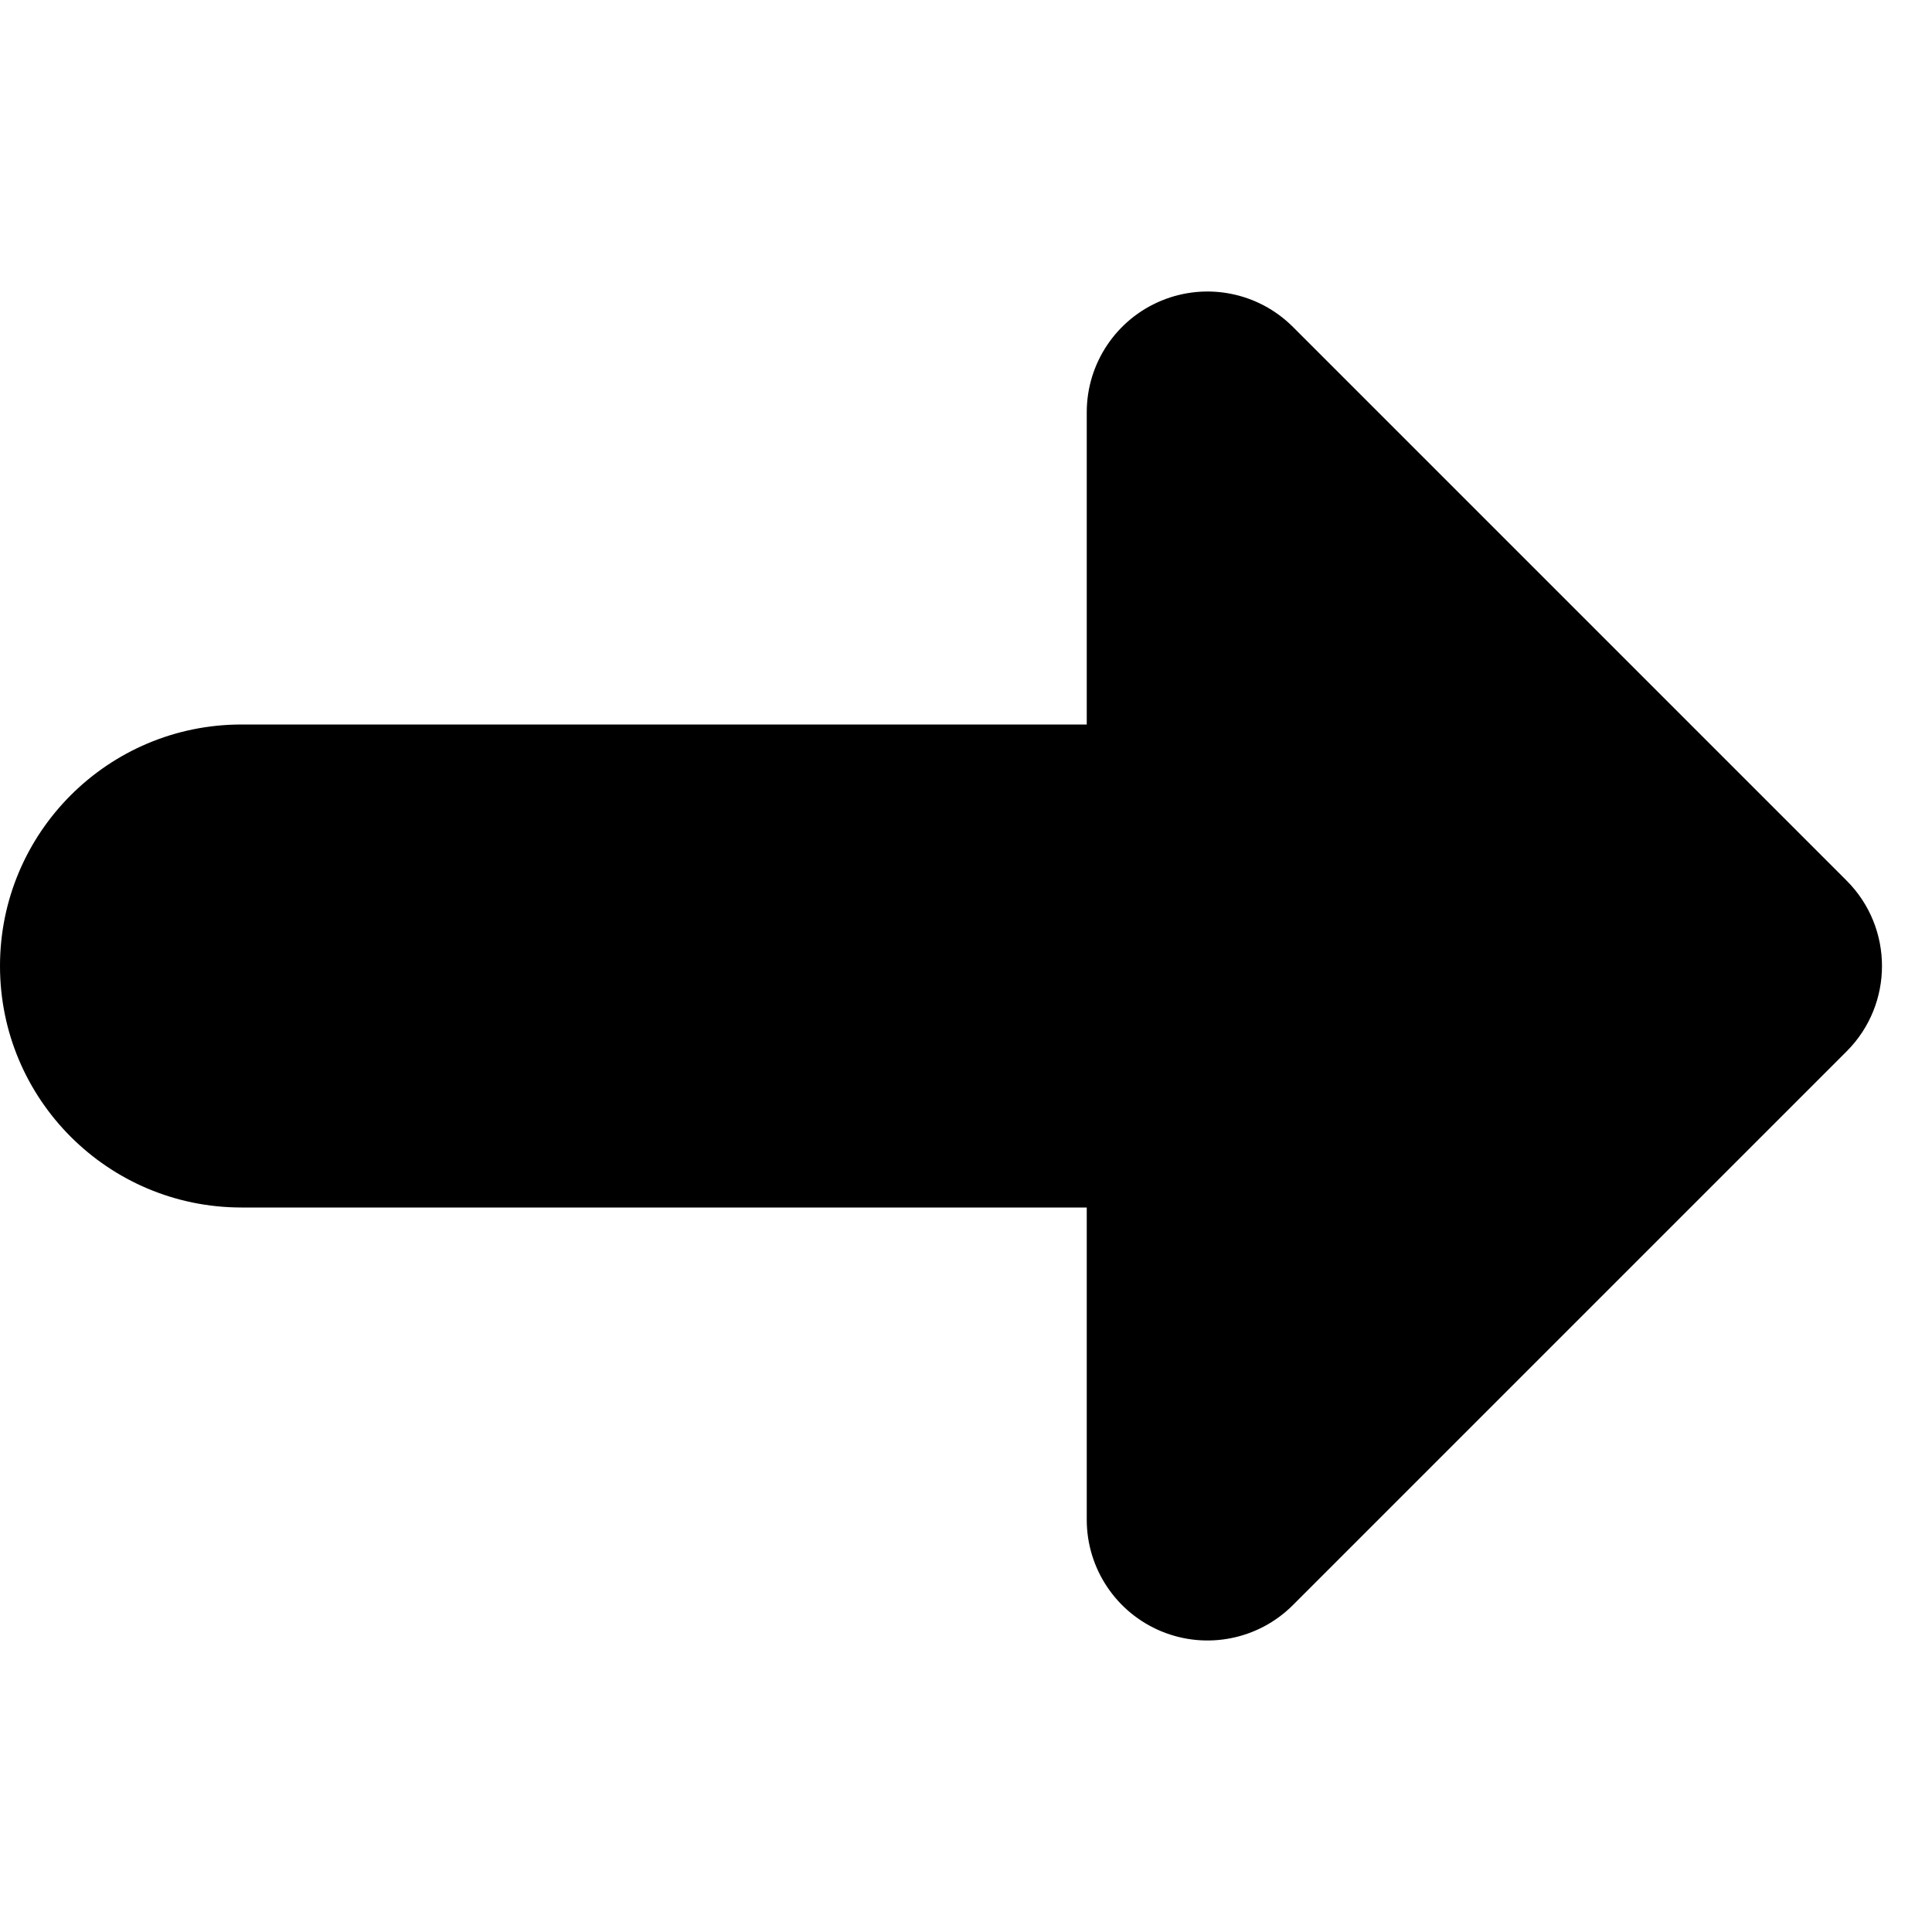
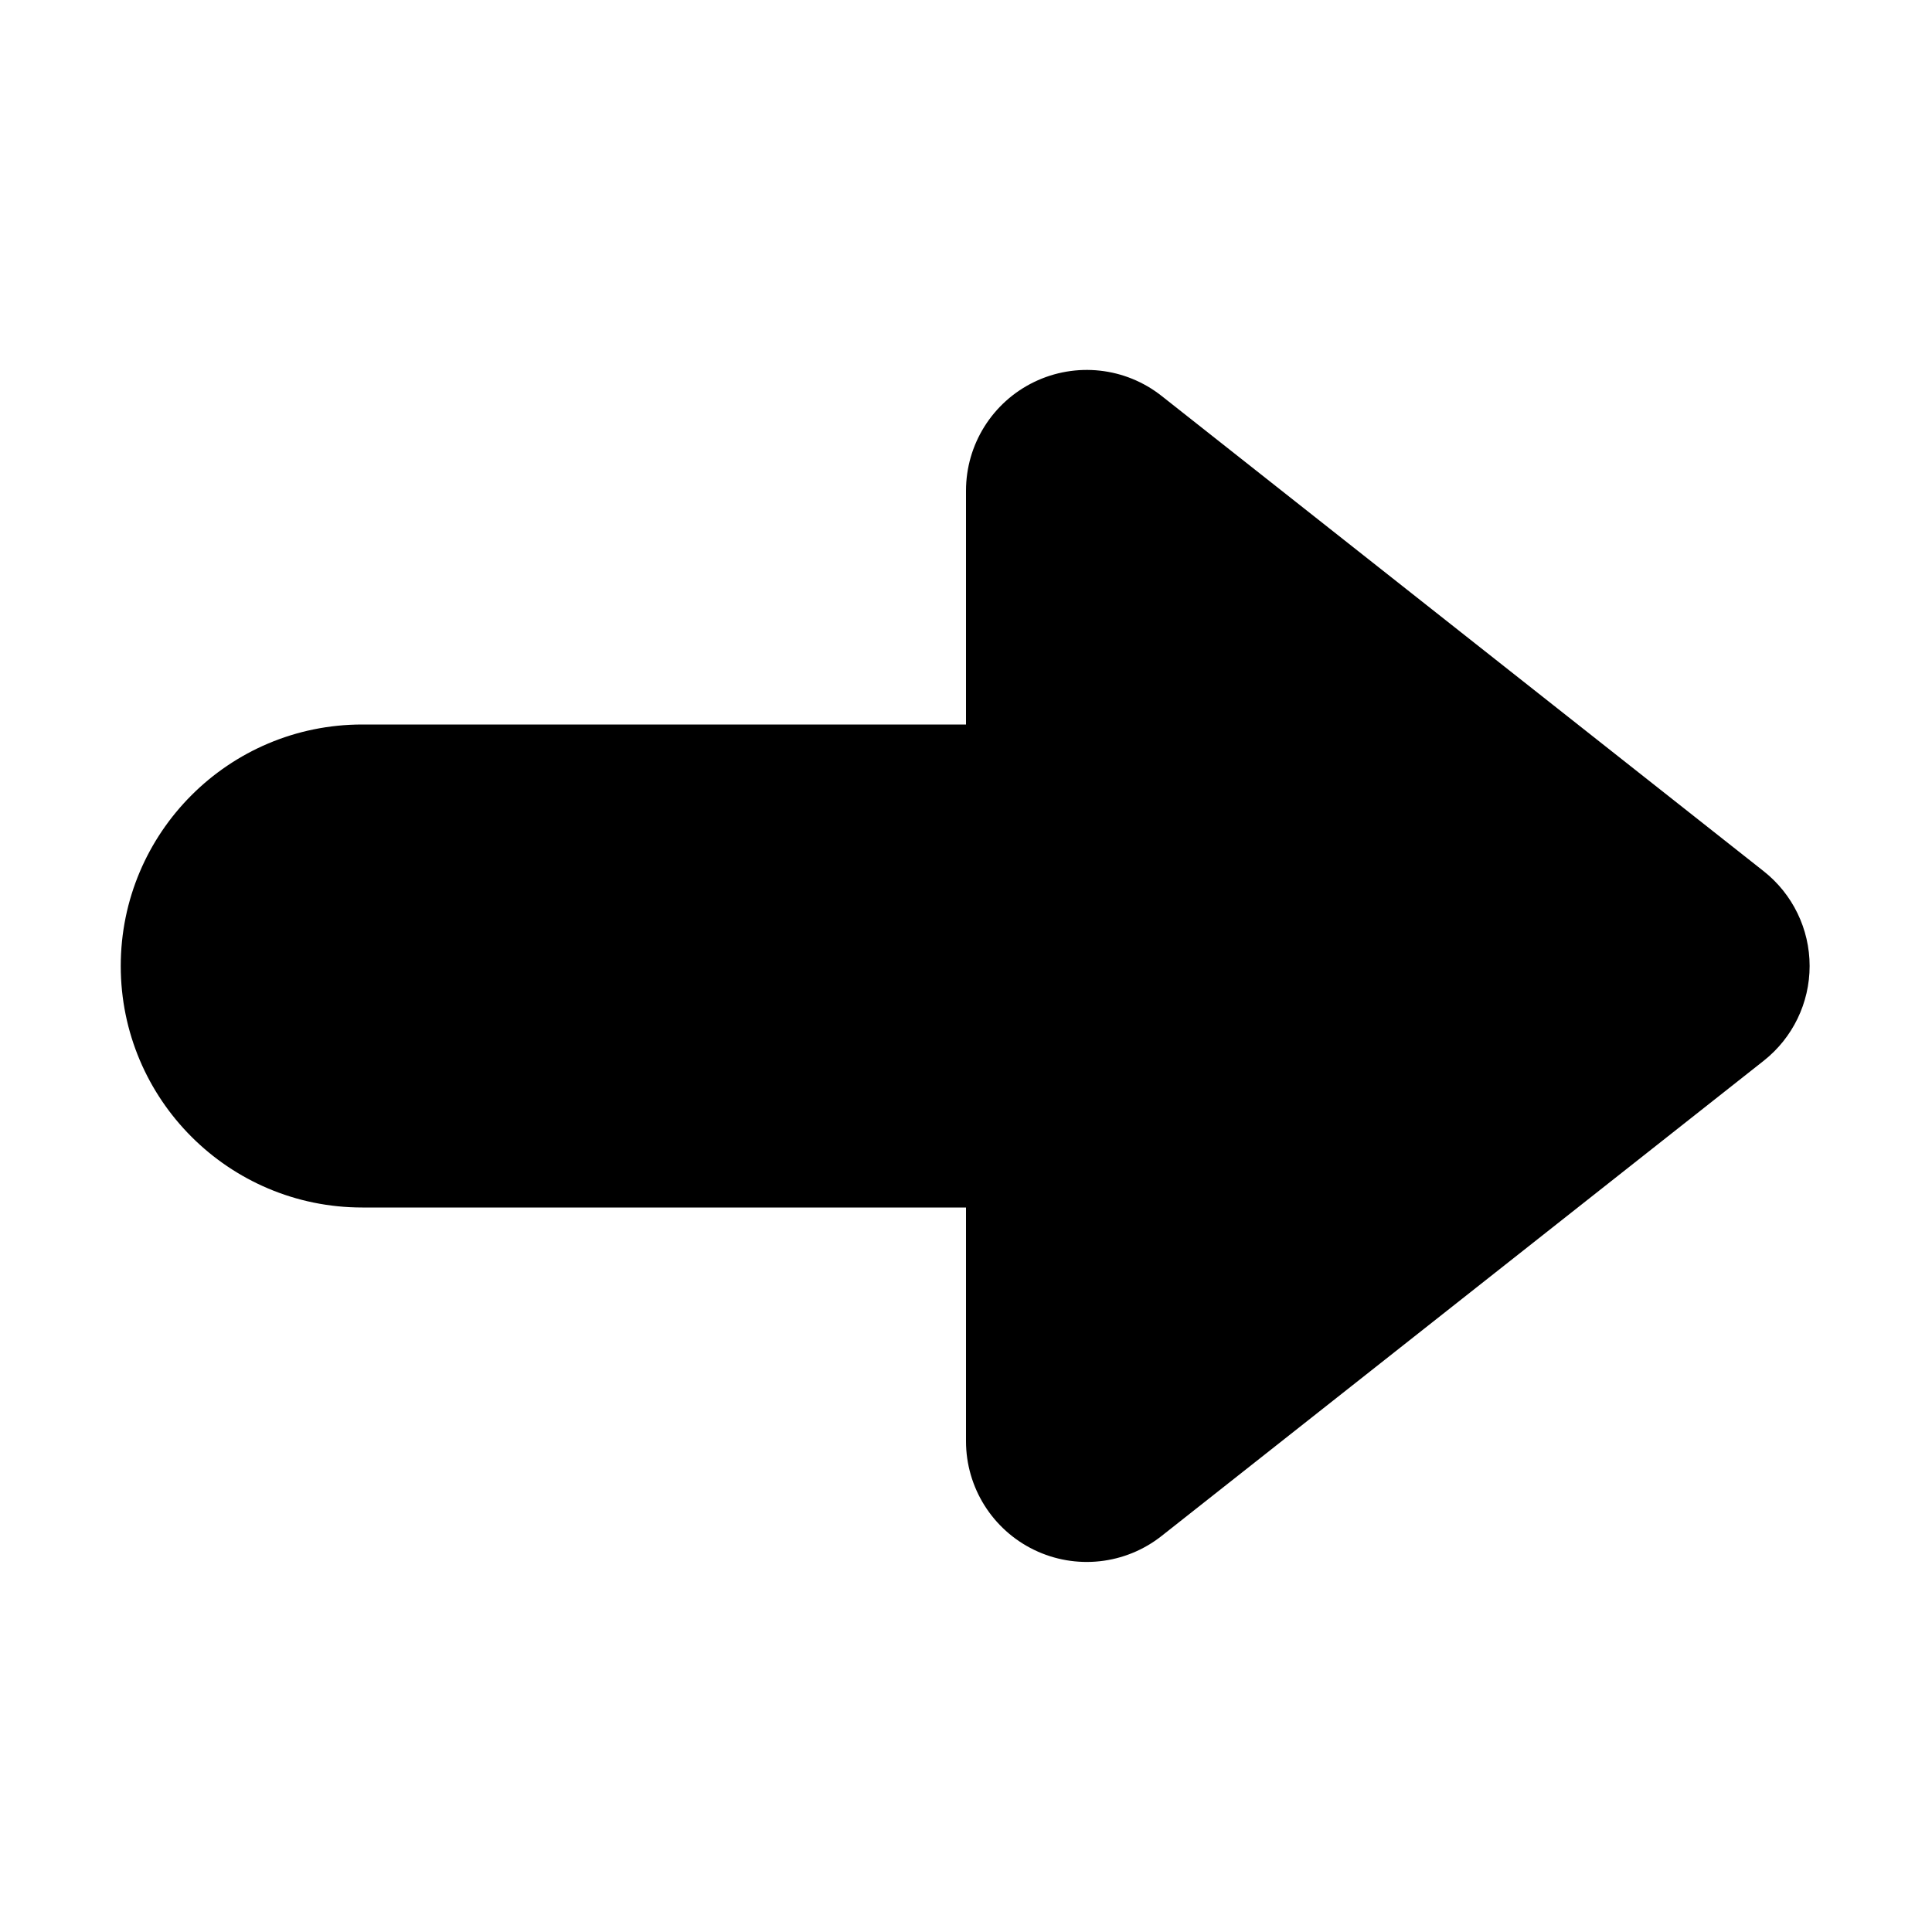
<svg xmlns="http://www.w3.org/2000/svg" width="16" height="16" viewBox="0 0 16 16">
-   <path fill-rule="evenodd" d="M9 6H2a2 2 0 1 0 0 4h7v2.586a1 1 0 0 0 1.707.707l4.586-4.586a1 1 0 0 0 0-1.414l-4.586-4.586A1 1 0 0 0 9 3.414V6z" />
+   <path d="M8 6V4.064a1 1 0 0 1 1.62-.785l4.986 3.936a1 1 0 0 1 0 1.57L9.62 12.72A1 1 0 0 1 8 11.936V10H3a2 2 0 1 1 0-4h5z" fill="#000" fill-rule="evenodd" />
</svg>
